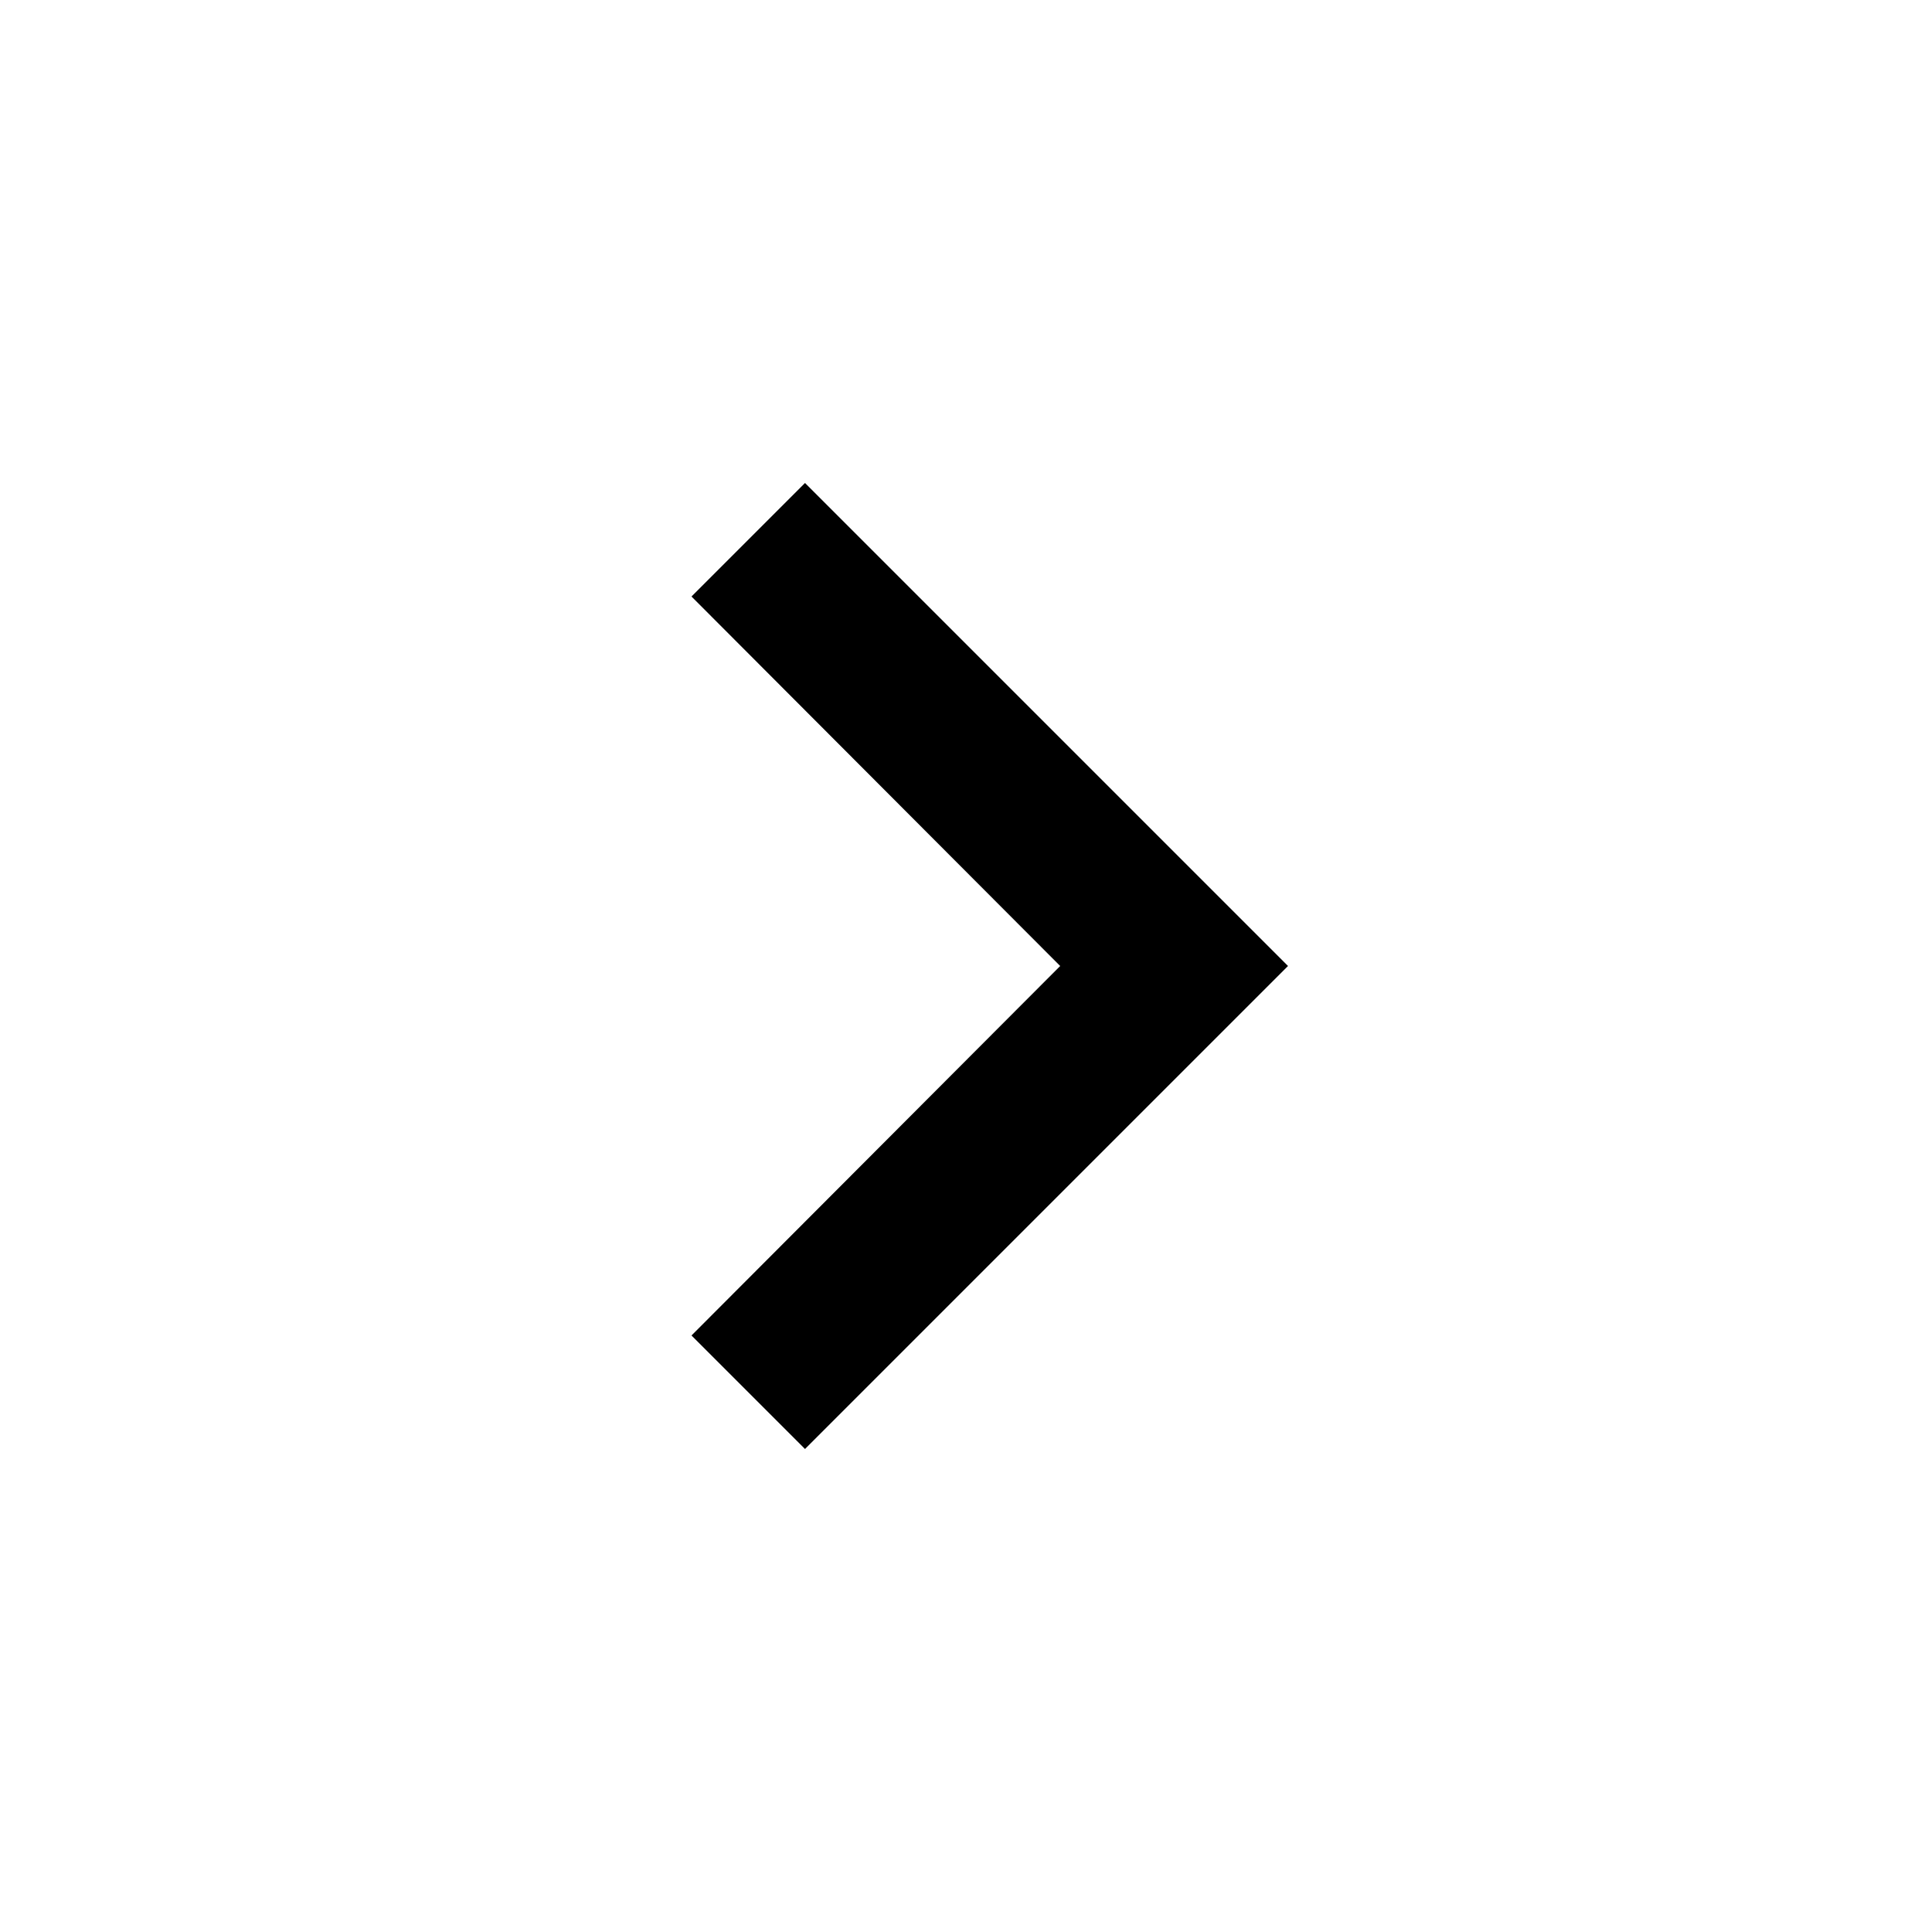
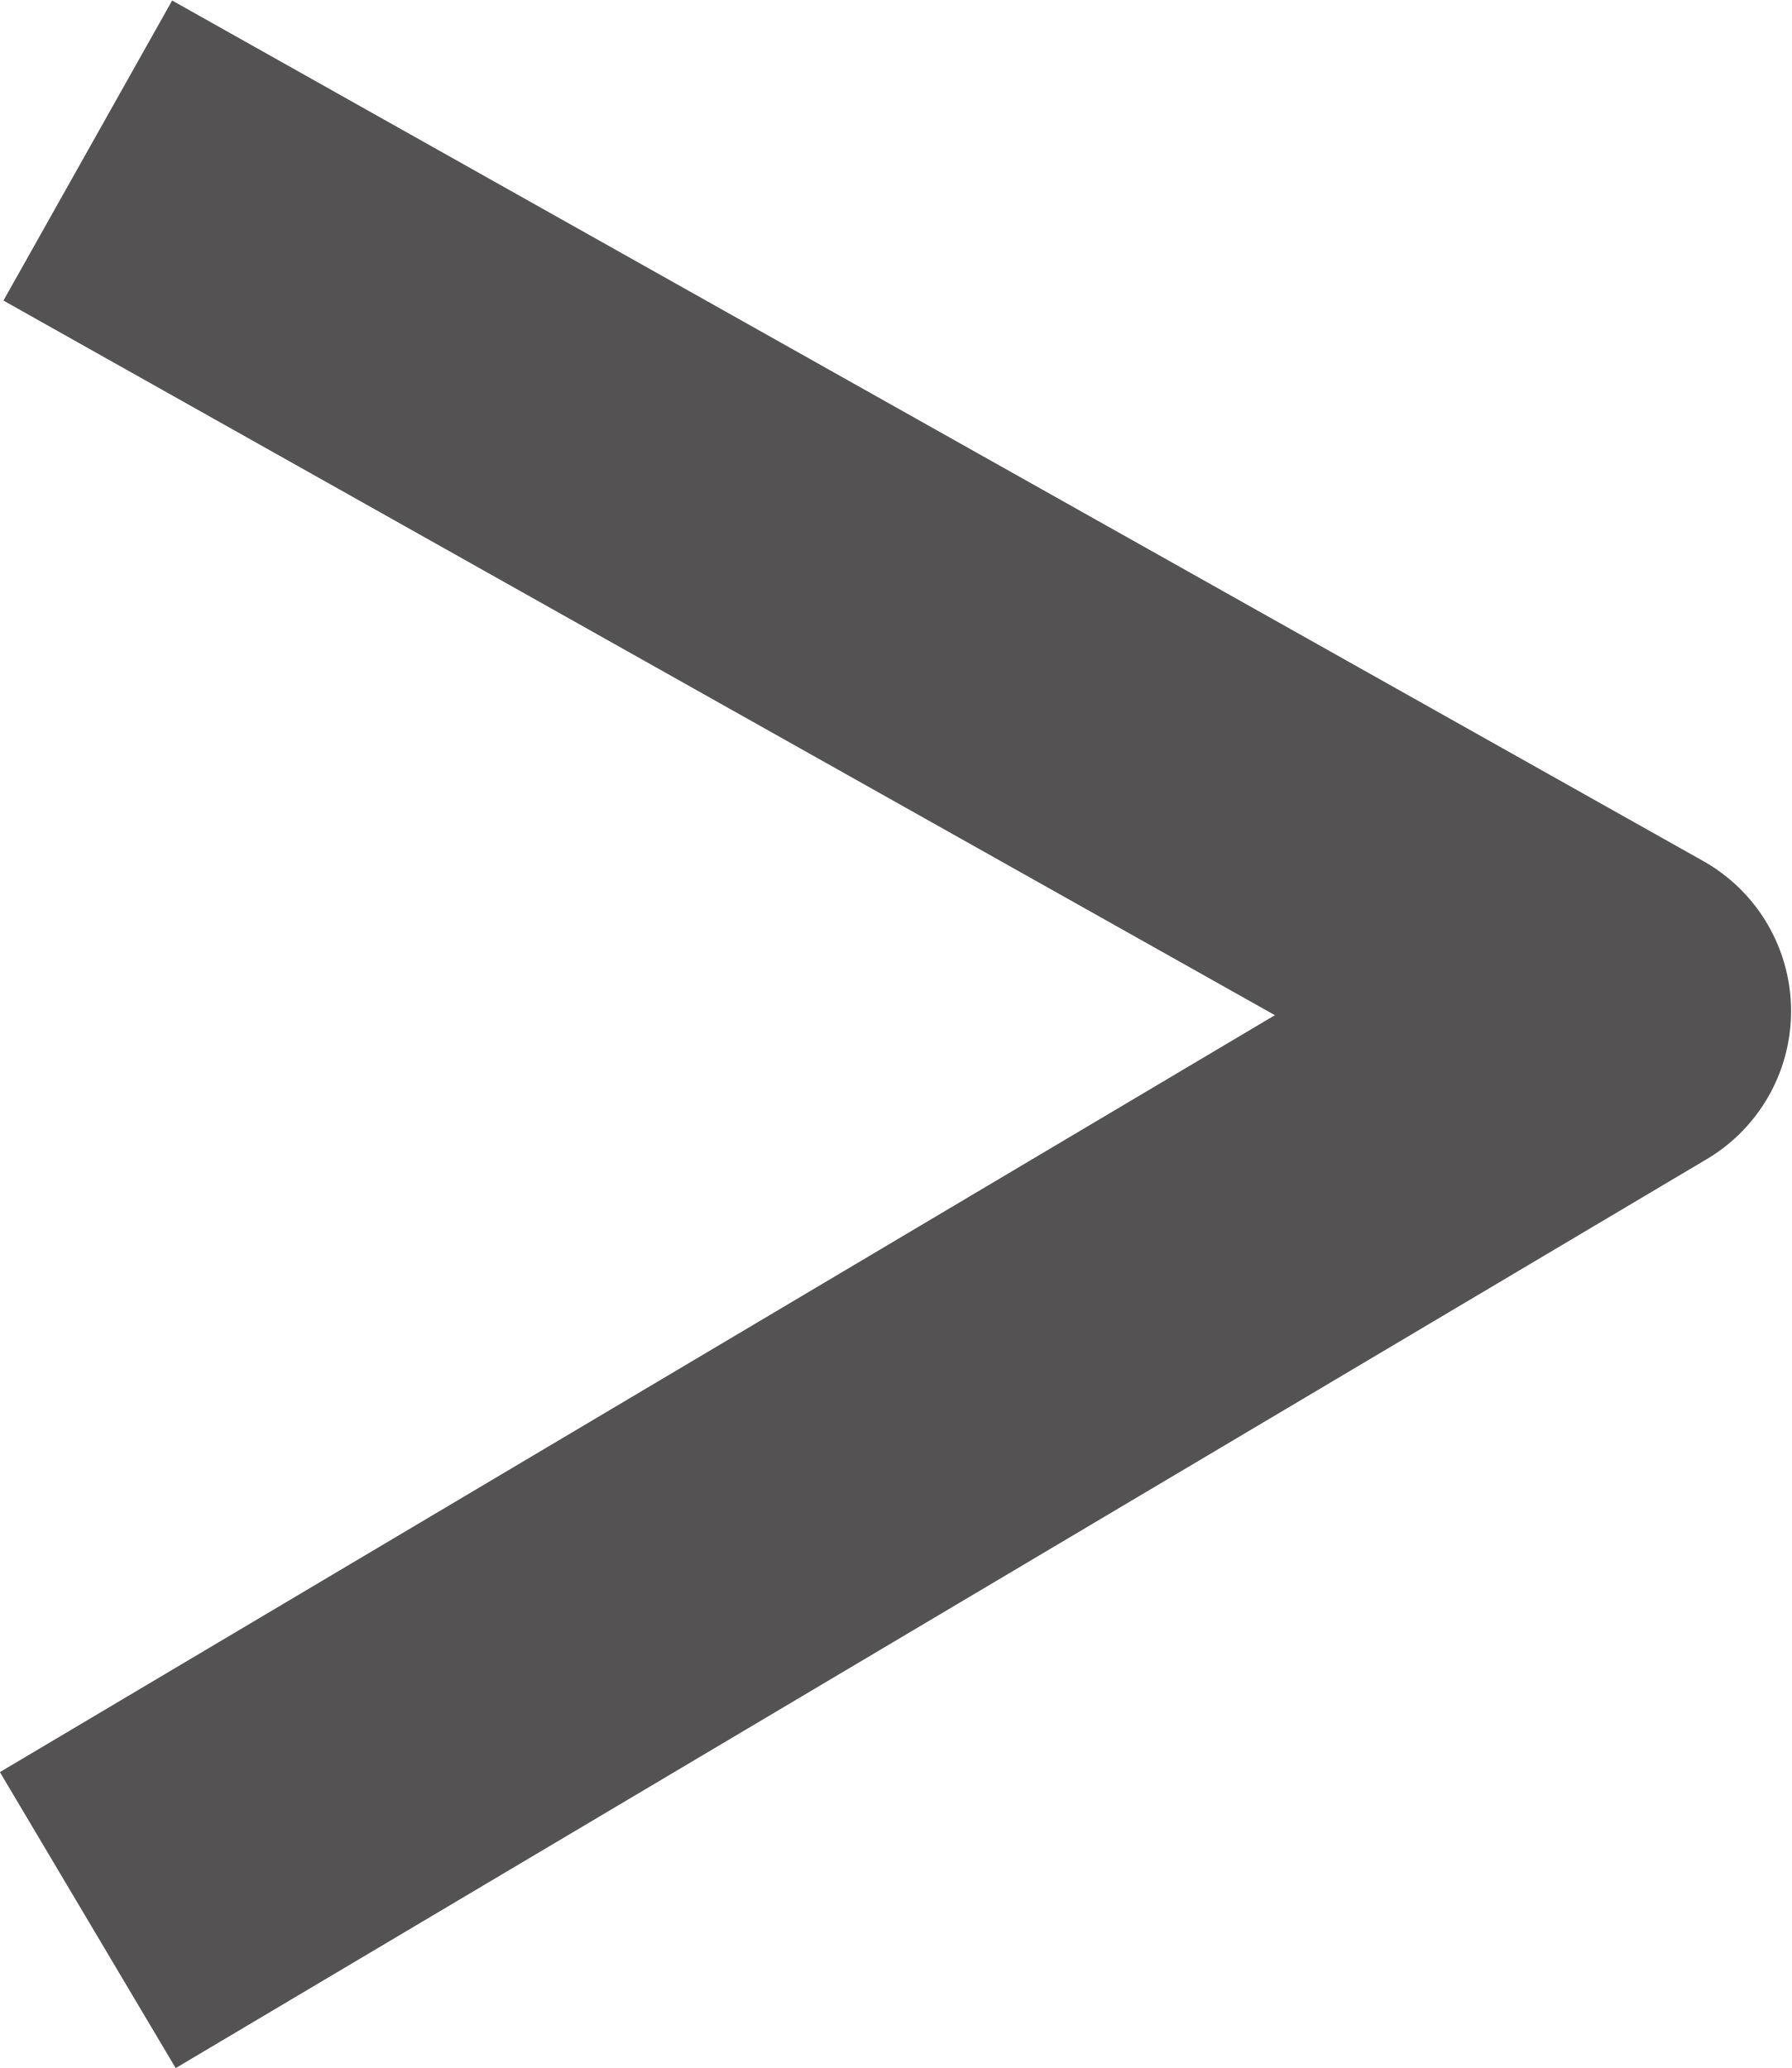
- <svg xmlns="http://www.w3.org/2000/svg" id="baseline-keyboard_arrow_right-24px" viewBox="0 0 24 24">
+ <svg xmlns="http://www.w3.org/2000/svg" viewBox="0 0 15.608 18.023">
  <defs>
    <style>
      .cls-1 {
        fill: none;
+         stroke: #545252;
+         stroke-linejoin: round;
+         stroke-width: 3px;
      }
    </style>
  </defs>
-   <path id="Path_347" data-name="Path 347" d="M8.59,16.59,13.17,12,8.59,7.41,10,6l6,6-6,6Z" />
-   <path id="Path_348" data-name="Path 348" class="cls-1" d="M0,0H24V24H0Z" />
+   <path id="Path_308" data-name="Path 308" class="cls-1" d="M13.342,0,0,7.922l13.342,7.5" transform="translate(14.107 16.734) rotate(180)" />
</svg>
